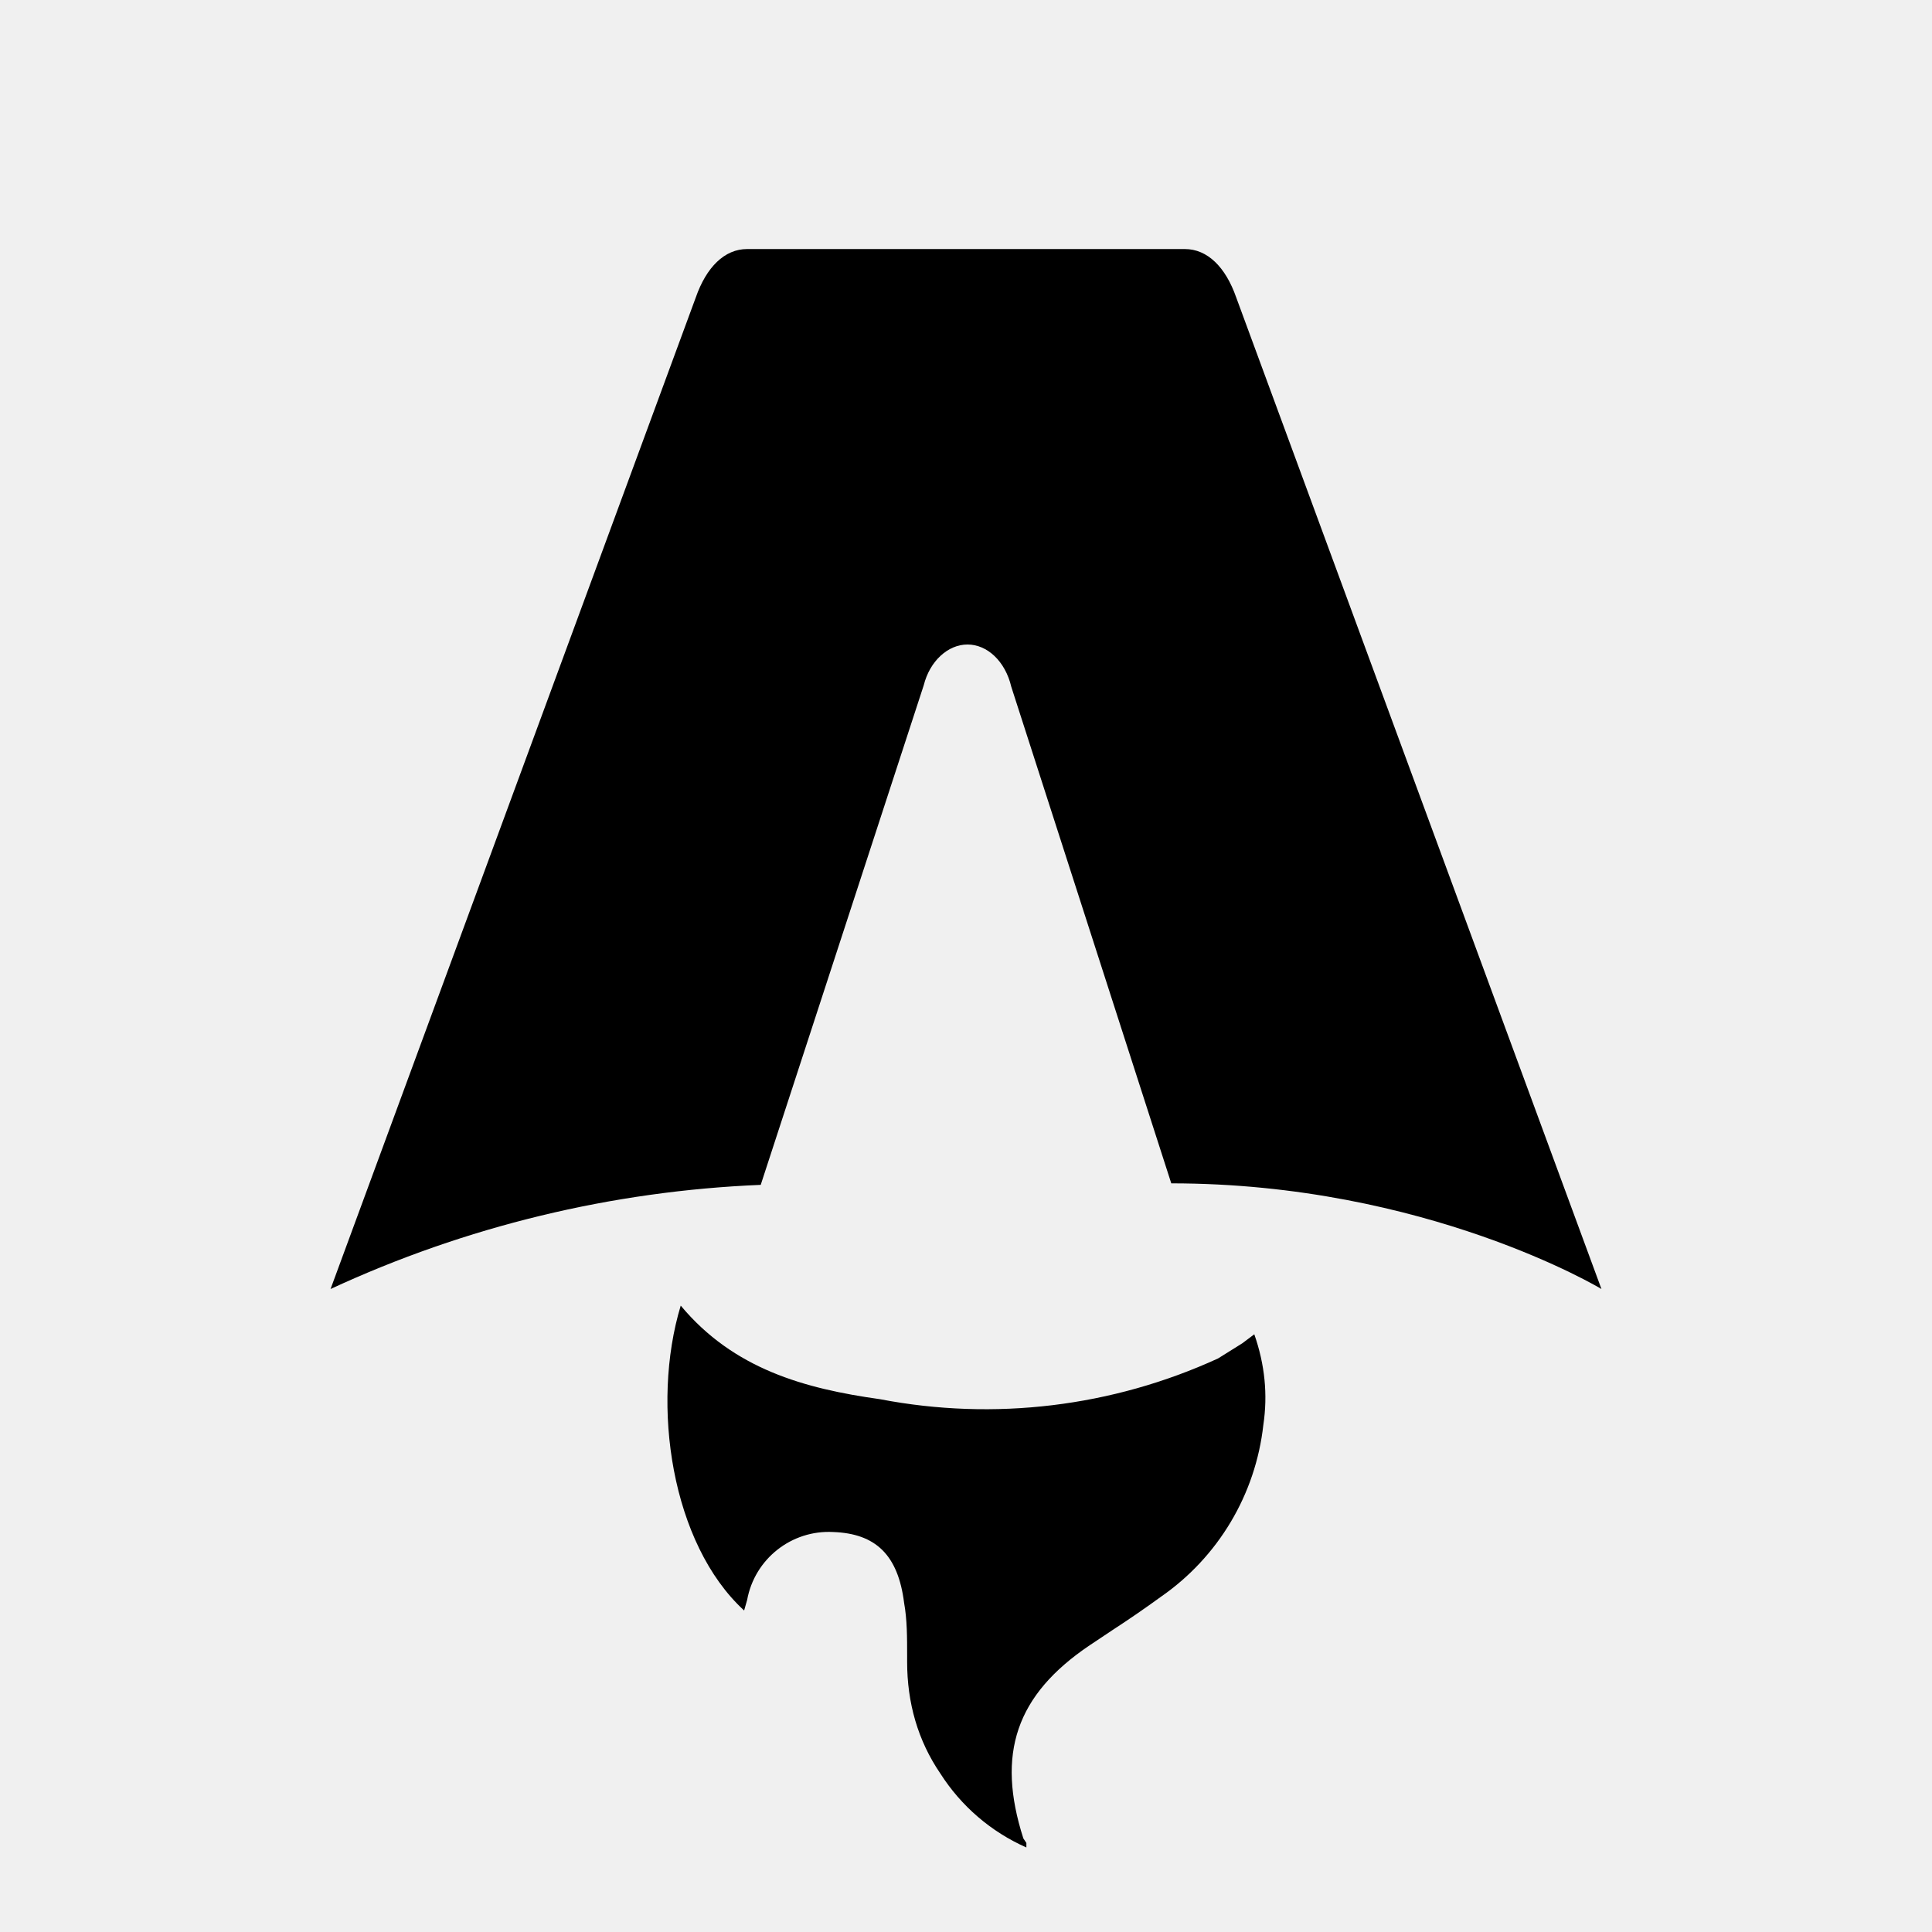
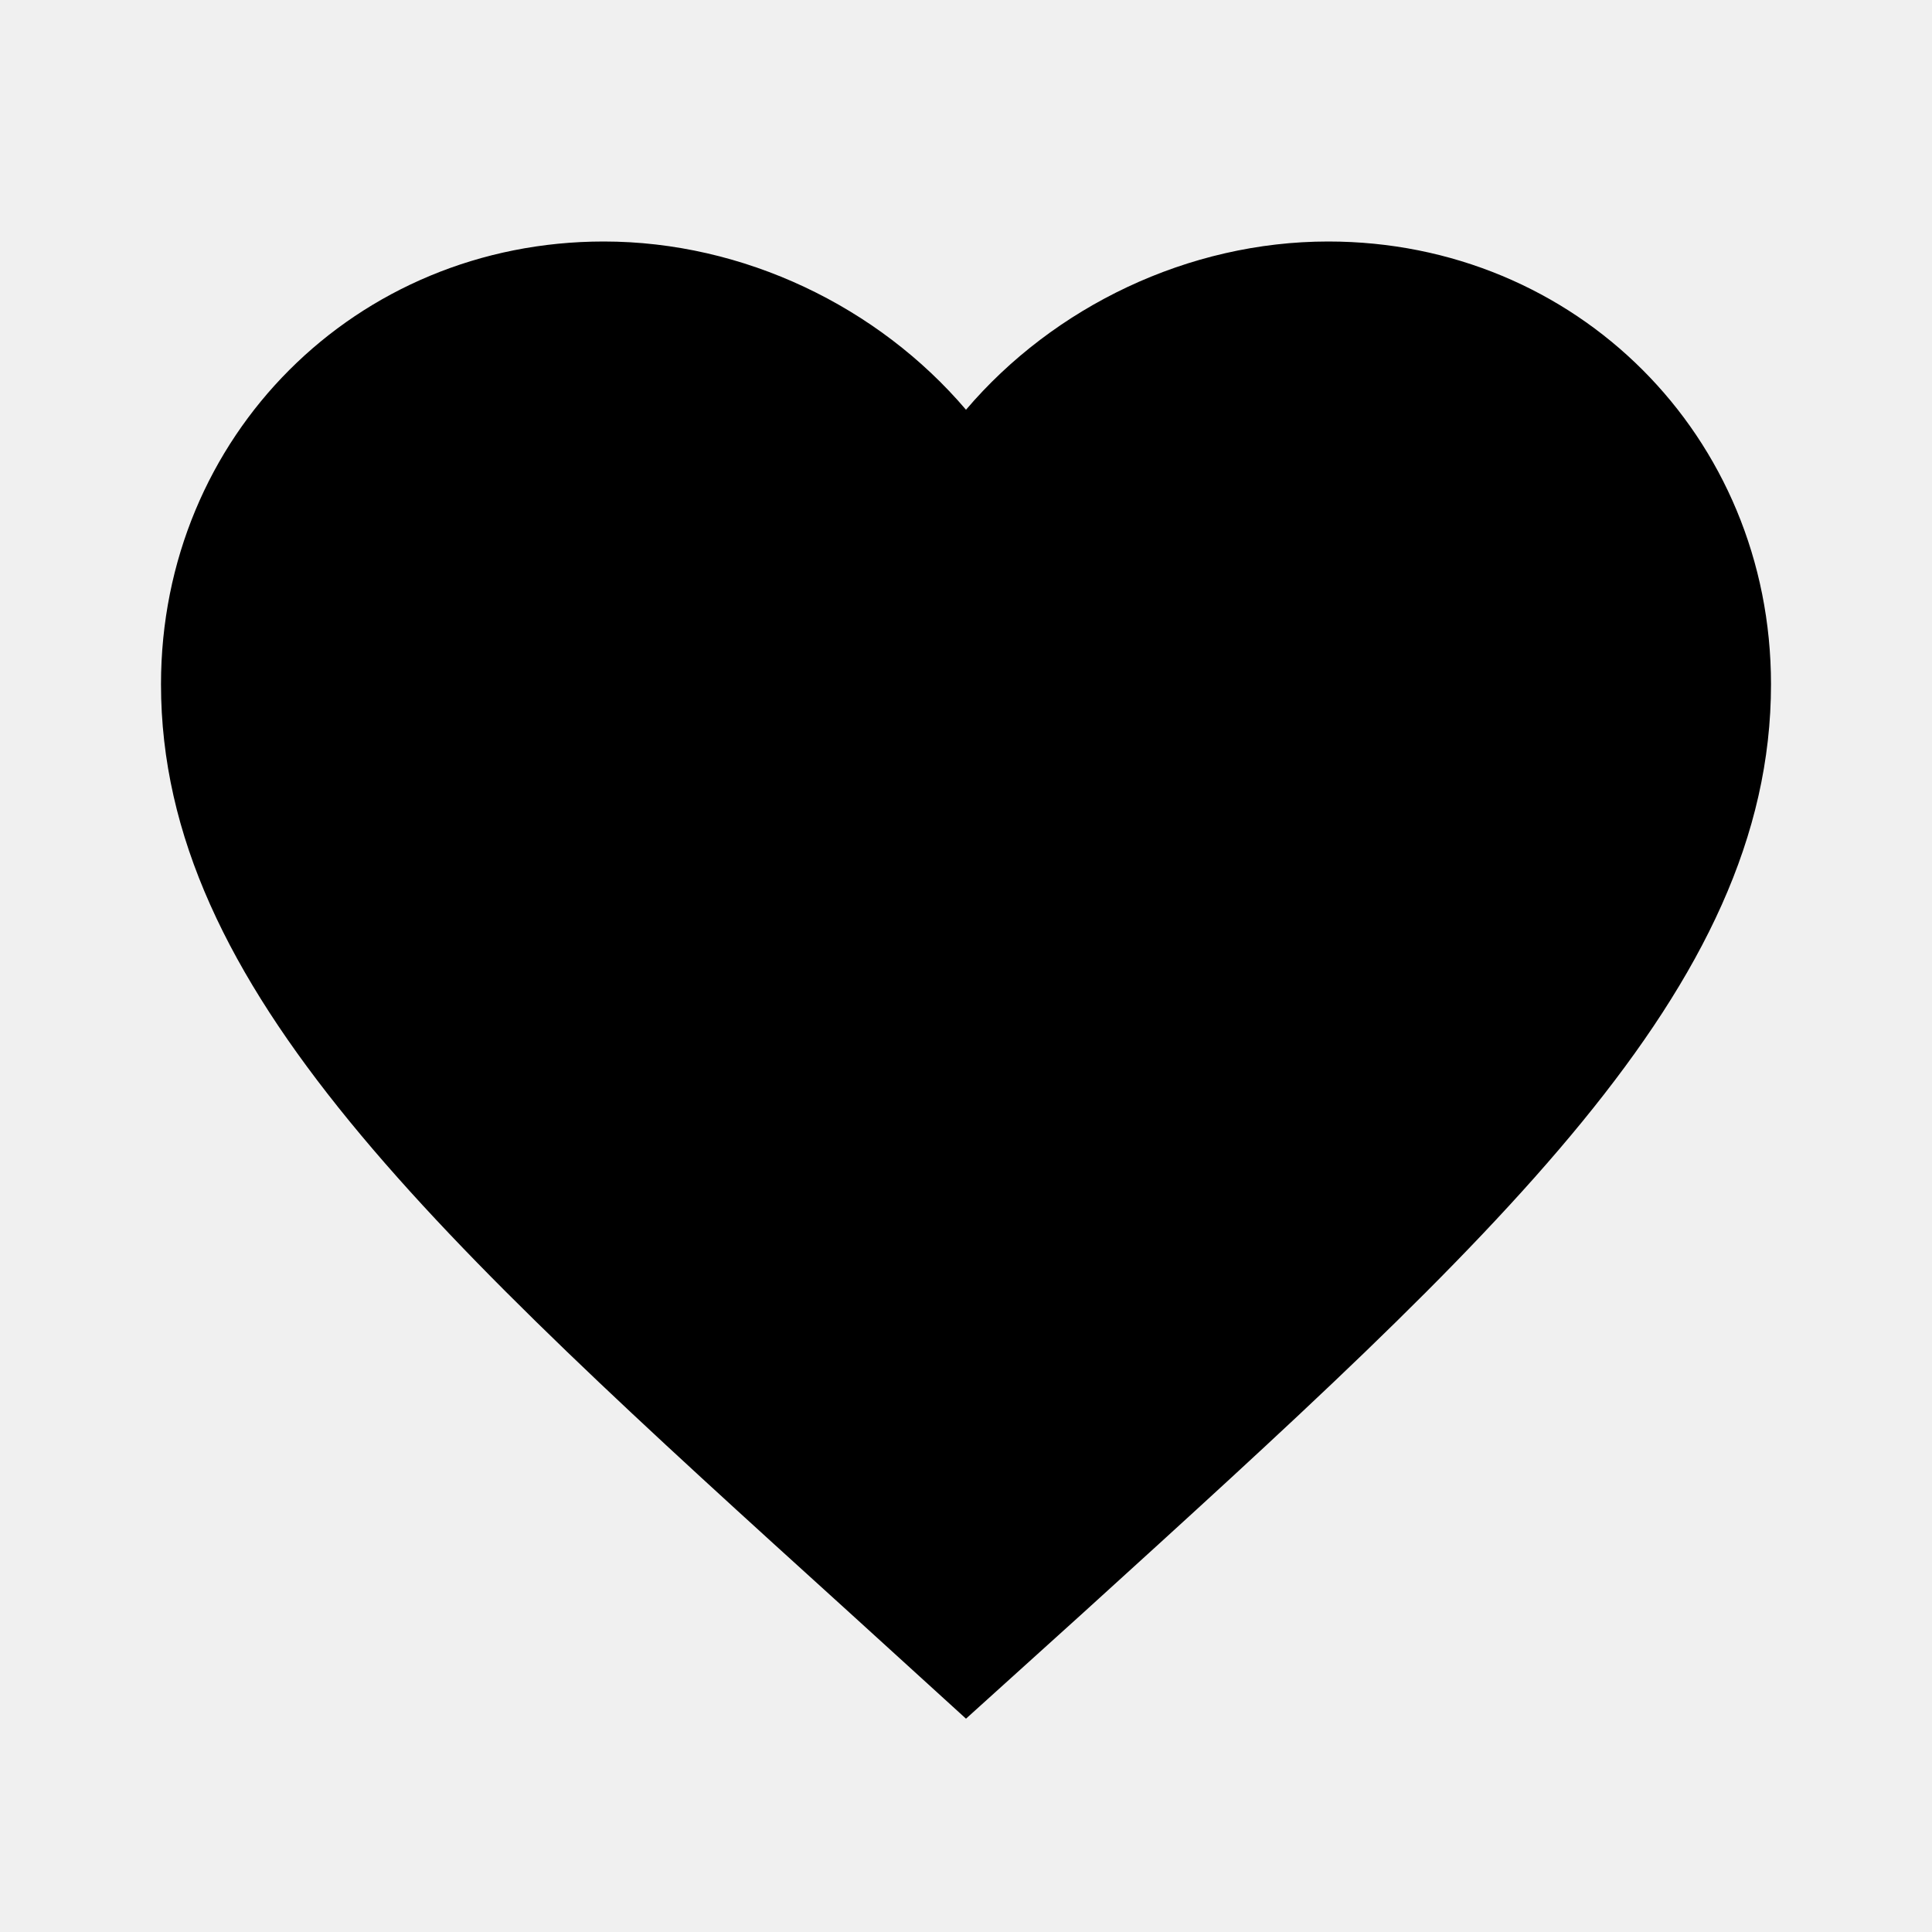
- <svg xmlns="http://www.w3.org/2000/svg" fill="none" viewBox="0 0 128 128">
-   <path d="M50.4 78.5a75.1 75.1 0 0 0-28.5 6.9l24.2-65.7c.7-2 1.9-3.2 3.4-3.2h29c1.5 0 2.7 1.2 3.4 3.2l24.2 65.7s-11.6-7-28.5-7L67 45.5c-.4-1.7-1.6-2.8-2.9-2.8-1.3 0-2.5 1.1-2.9 2.7L50.4 78.5Zm-1.1 28.2Zm-4.2-20.2c-2 6.6-.6 15.8 4.2 20.2a17.5 17.5 0 0 1 .2-.7 5.5 5.5 0 0 1 5.7-4.5c2.8.1 4.3 1.5 4.7 4.7.2 1.1.2 2.3.2 3.5v.4c0 2.7.7 5.2 2.2 7.4a13 13 0 0 0 5.7 4.9v-.3l-.2-.3c-1.8-5.6-.5-9.5 4.4-12.8l1.5-1a73 73 0 0 0 3.2-2.2 16 16 0 0 0 6.8-11.4c.3-2 .1-4-.6-6l-.8.6-1.6 1a37 37 0 0 1-22.4 2.7c-5-.7-9.7-2-13.2-6.2Z" />
+ <svg xmlns="http://www.w3.org/2000/svg" viewBox="0 0 24 24">
+   <path d="M12 21.35l-1.45-1.32C5.4 15.36 2 12.28 2 8.5 2 5.42 4.42 3 7.5 3c1.74 0 3.41.81 4.5 2.09C13.09 3.81 14.76 3 16.5 3 19.58 3 22 5.42 22 8.5c0 3.78-3.4 6.86-8.55 11.54L12 21.35z" />
  <style>
        path { fill: #000; }
        @media (prefers-color-scheme: dark) {
            path { fill: #FFF; }
        }
    </style>
</svg>
